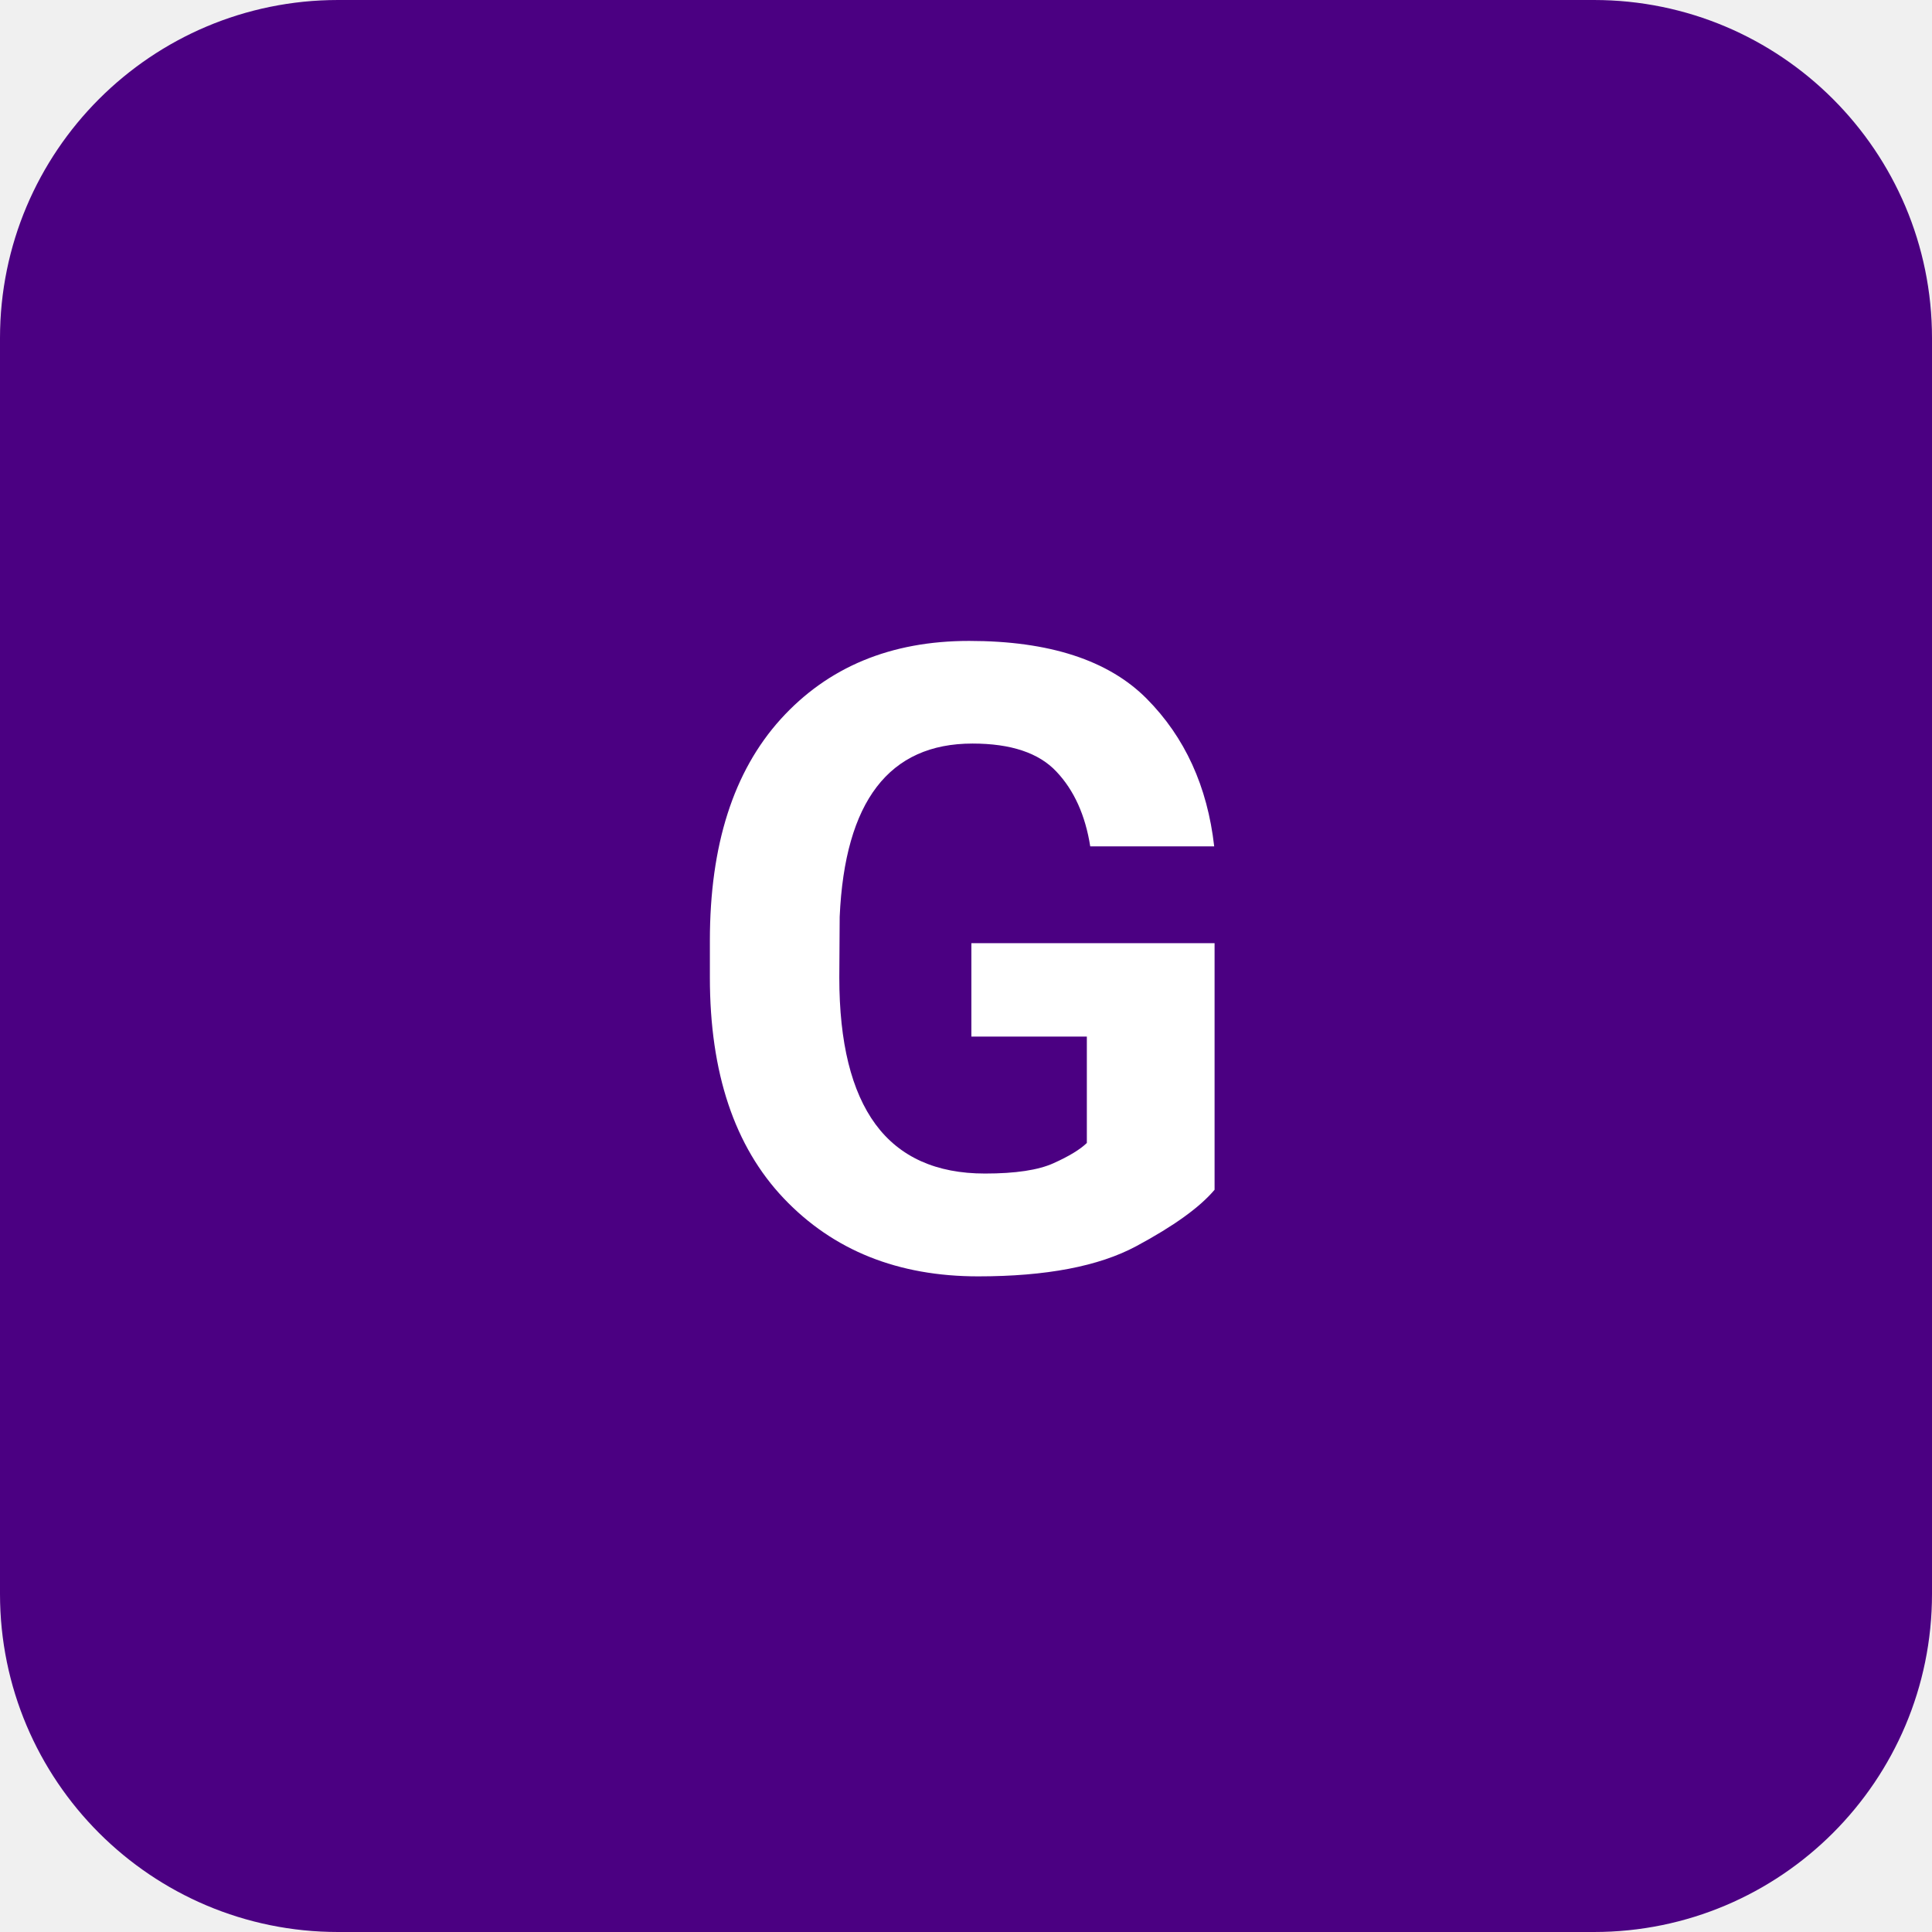
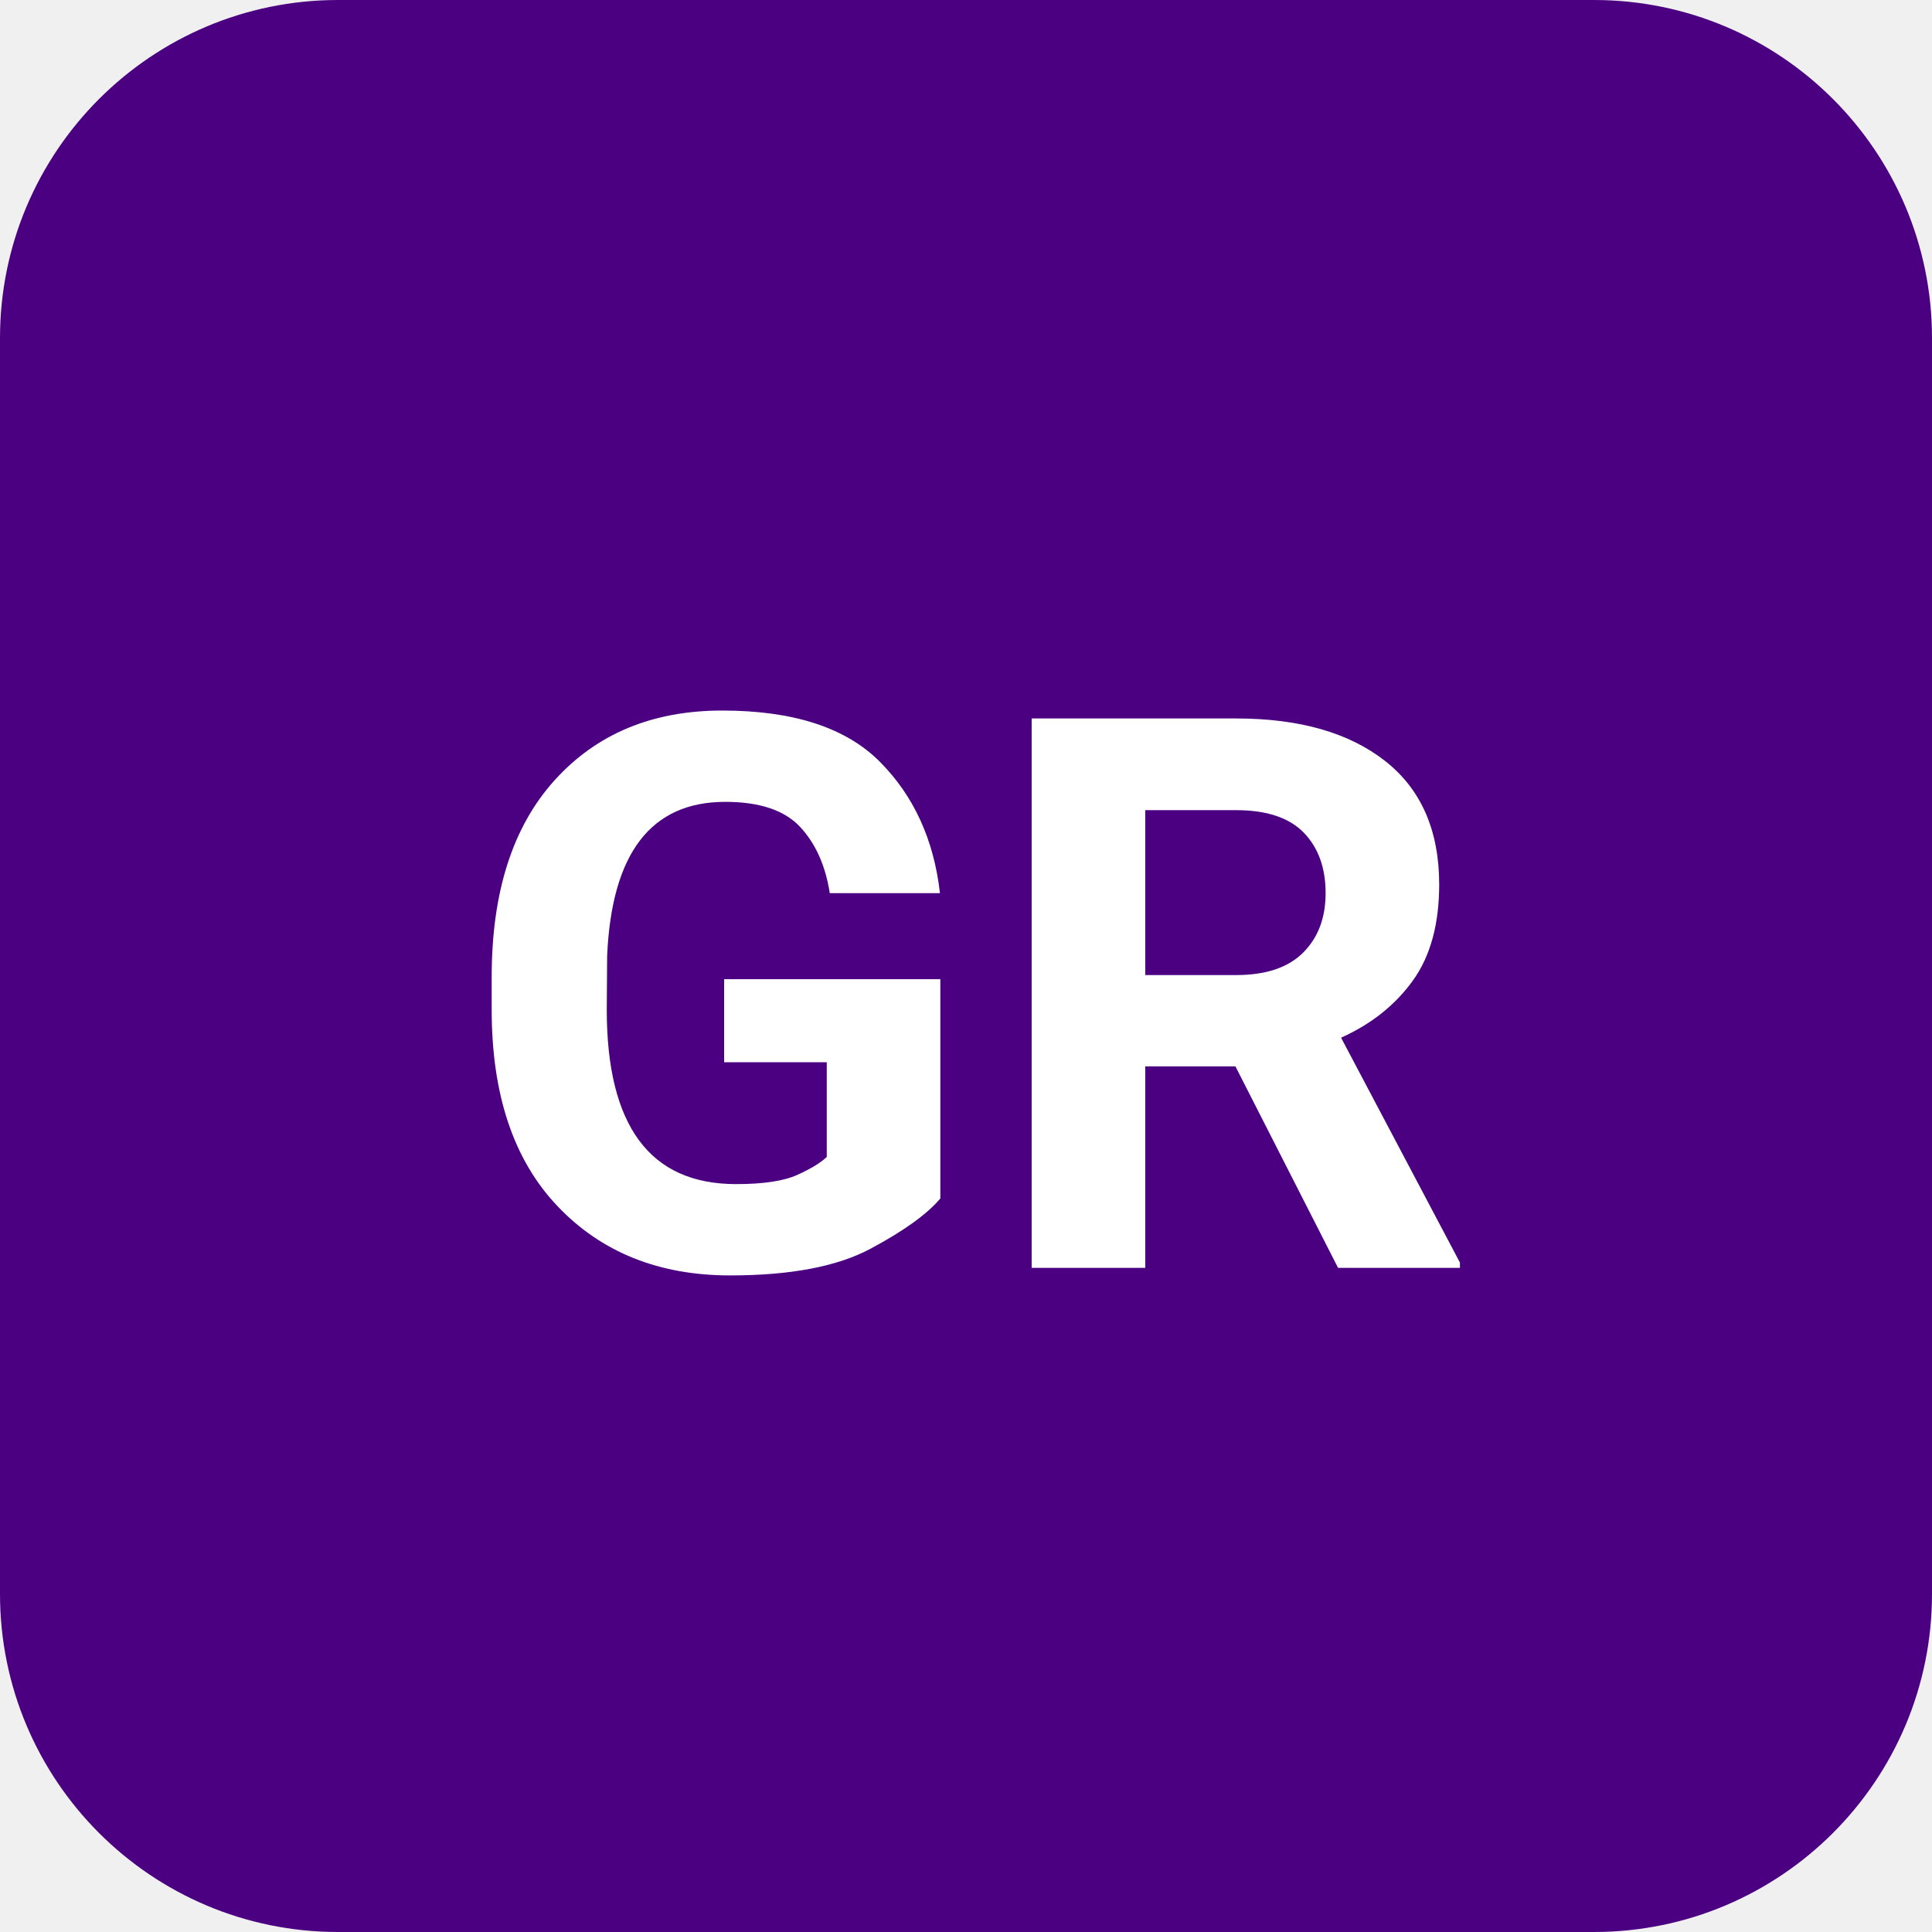
<svg xmlns="http://www.w3.org/2000/svg" width="256" height="256" viewBox="0 0 160 160" fill="none">
  <rect width="160" height="160" rx="28" fill="#4B0082" />
-   <text x="80" y="105" text-anchor="middle" font-family="Segoe UI, Roboto, Arial, sans-serif" font-size="72" fill="#FFFFFF" font-weight="700">G</text>
+   <text x="80" y="105" text-anchor="middle" font-family="Segoe UI, Roboto, Arial, sans-serif" font-size="64" fill="#FFFFFF" font-weight="700">GR</text>
</svg>
